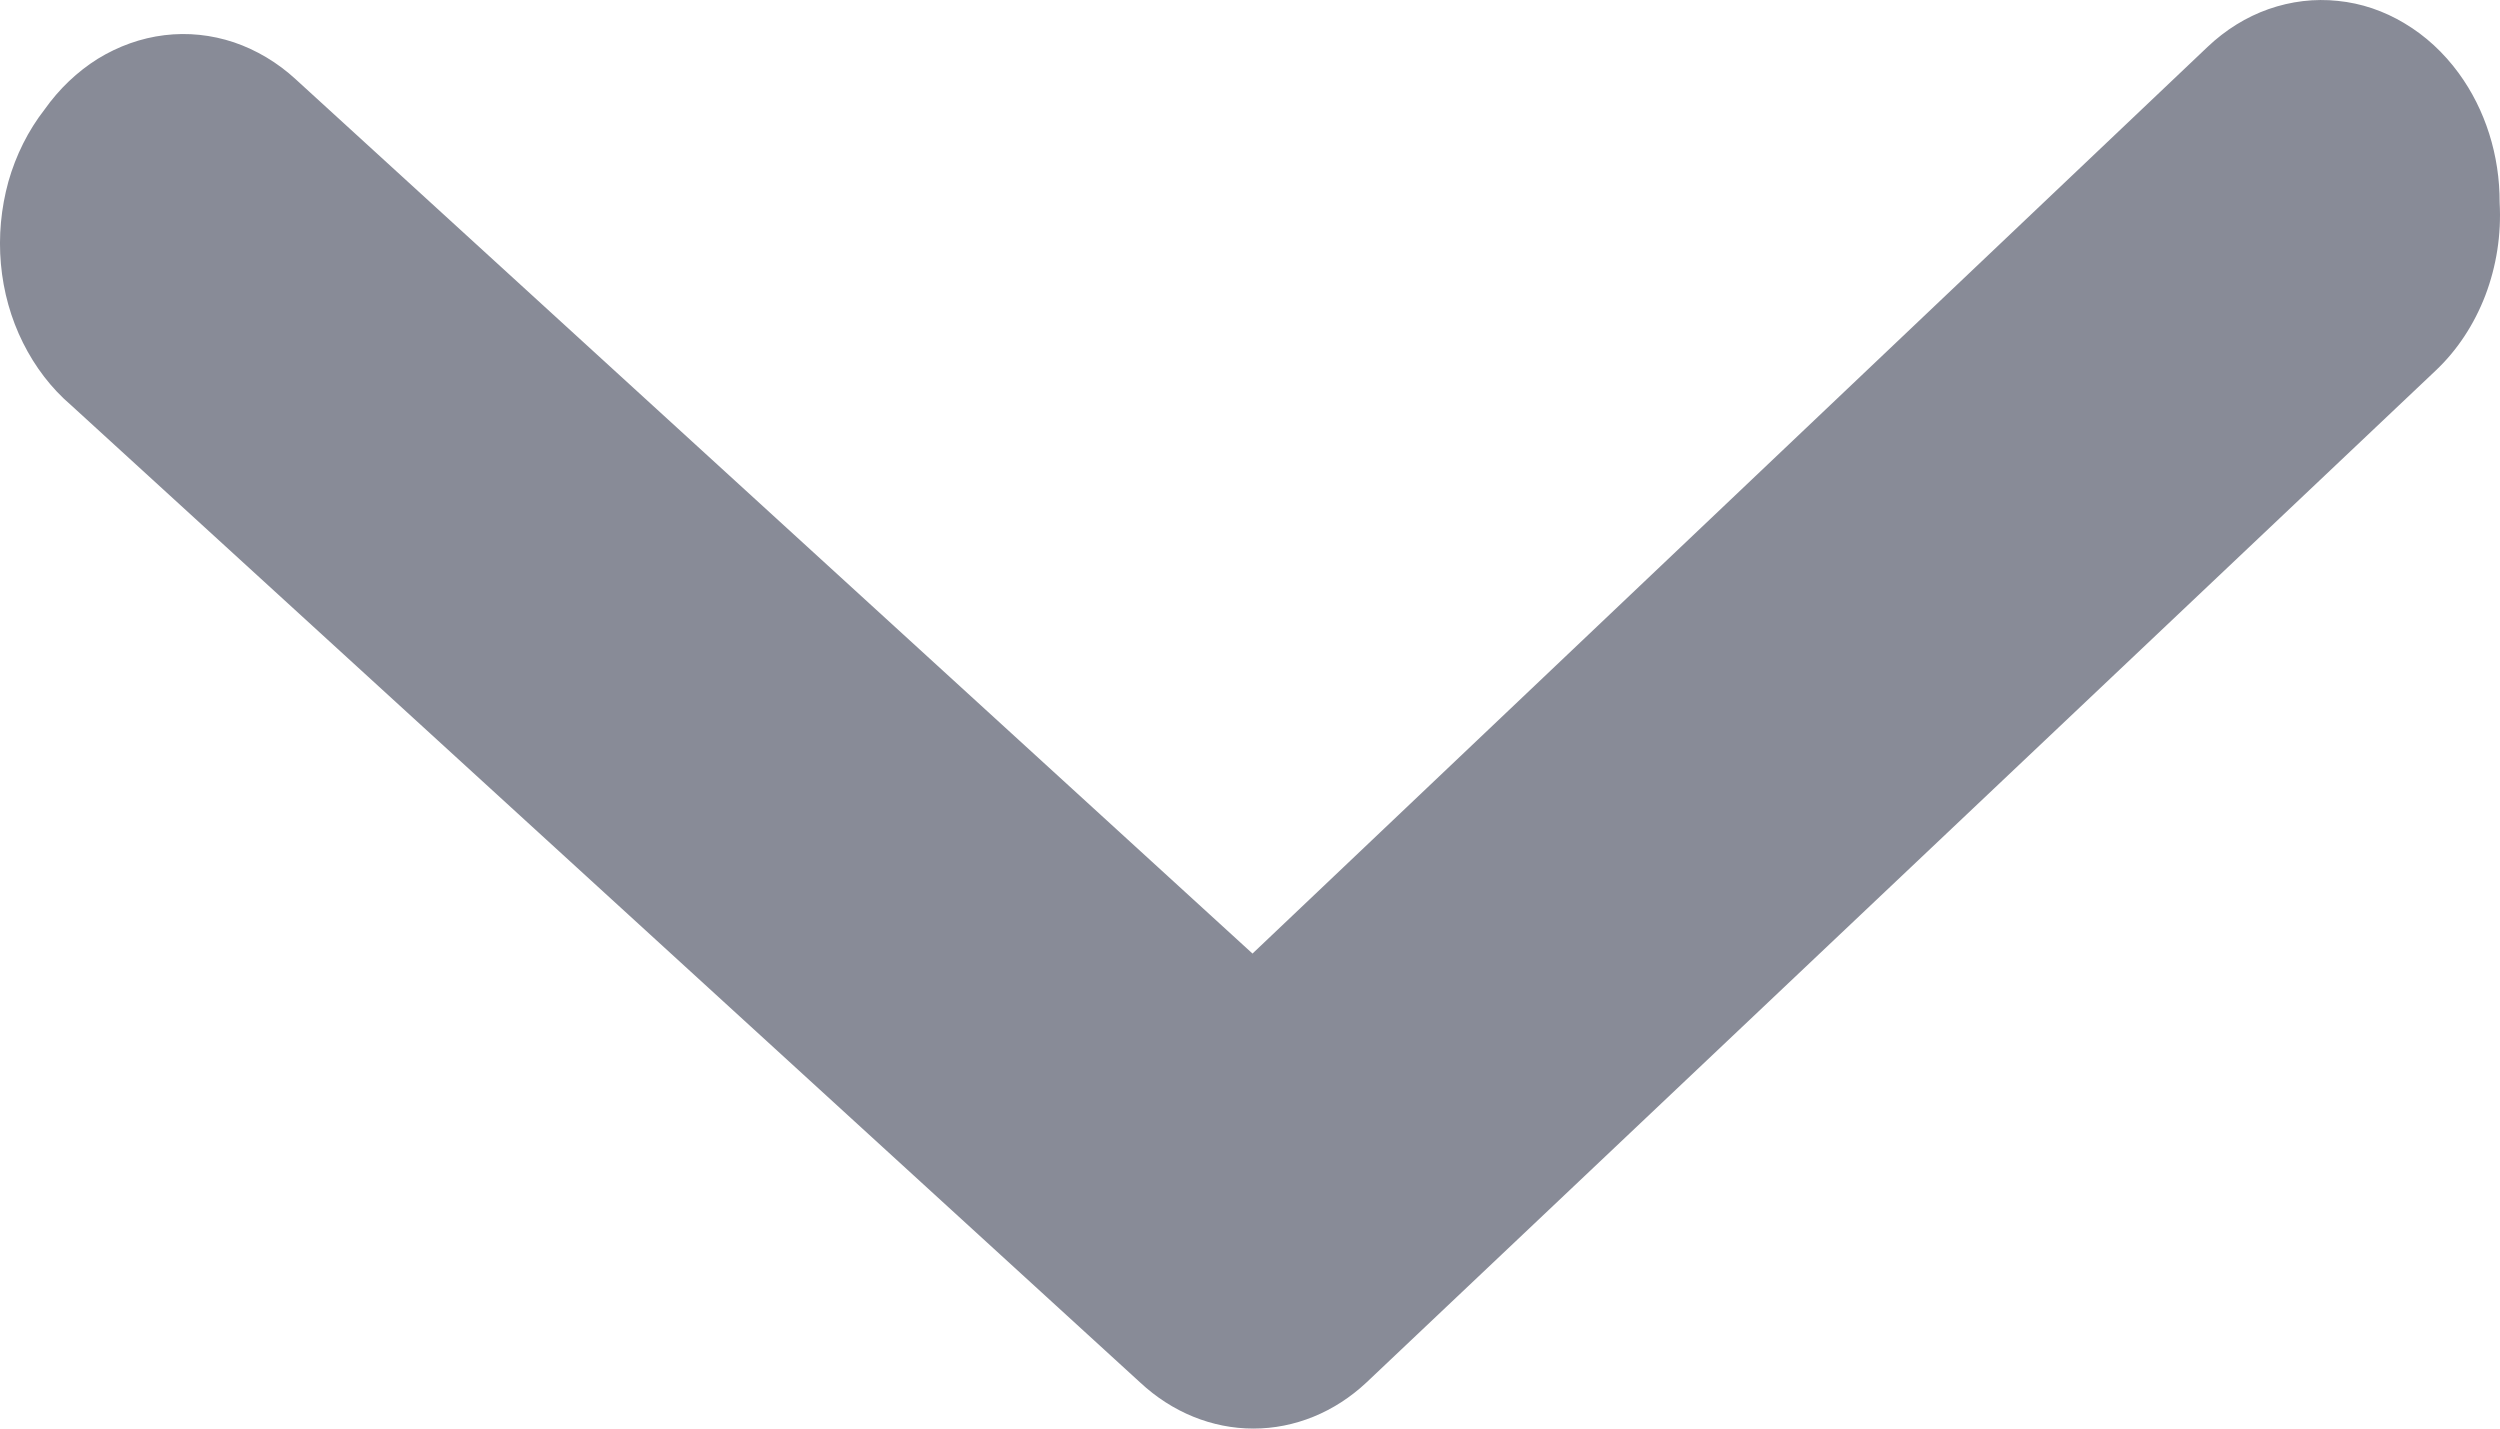
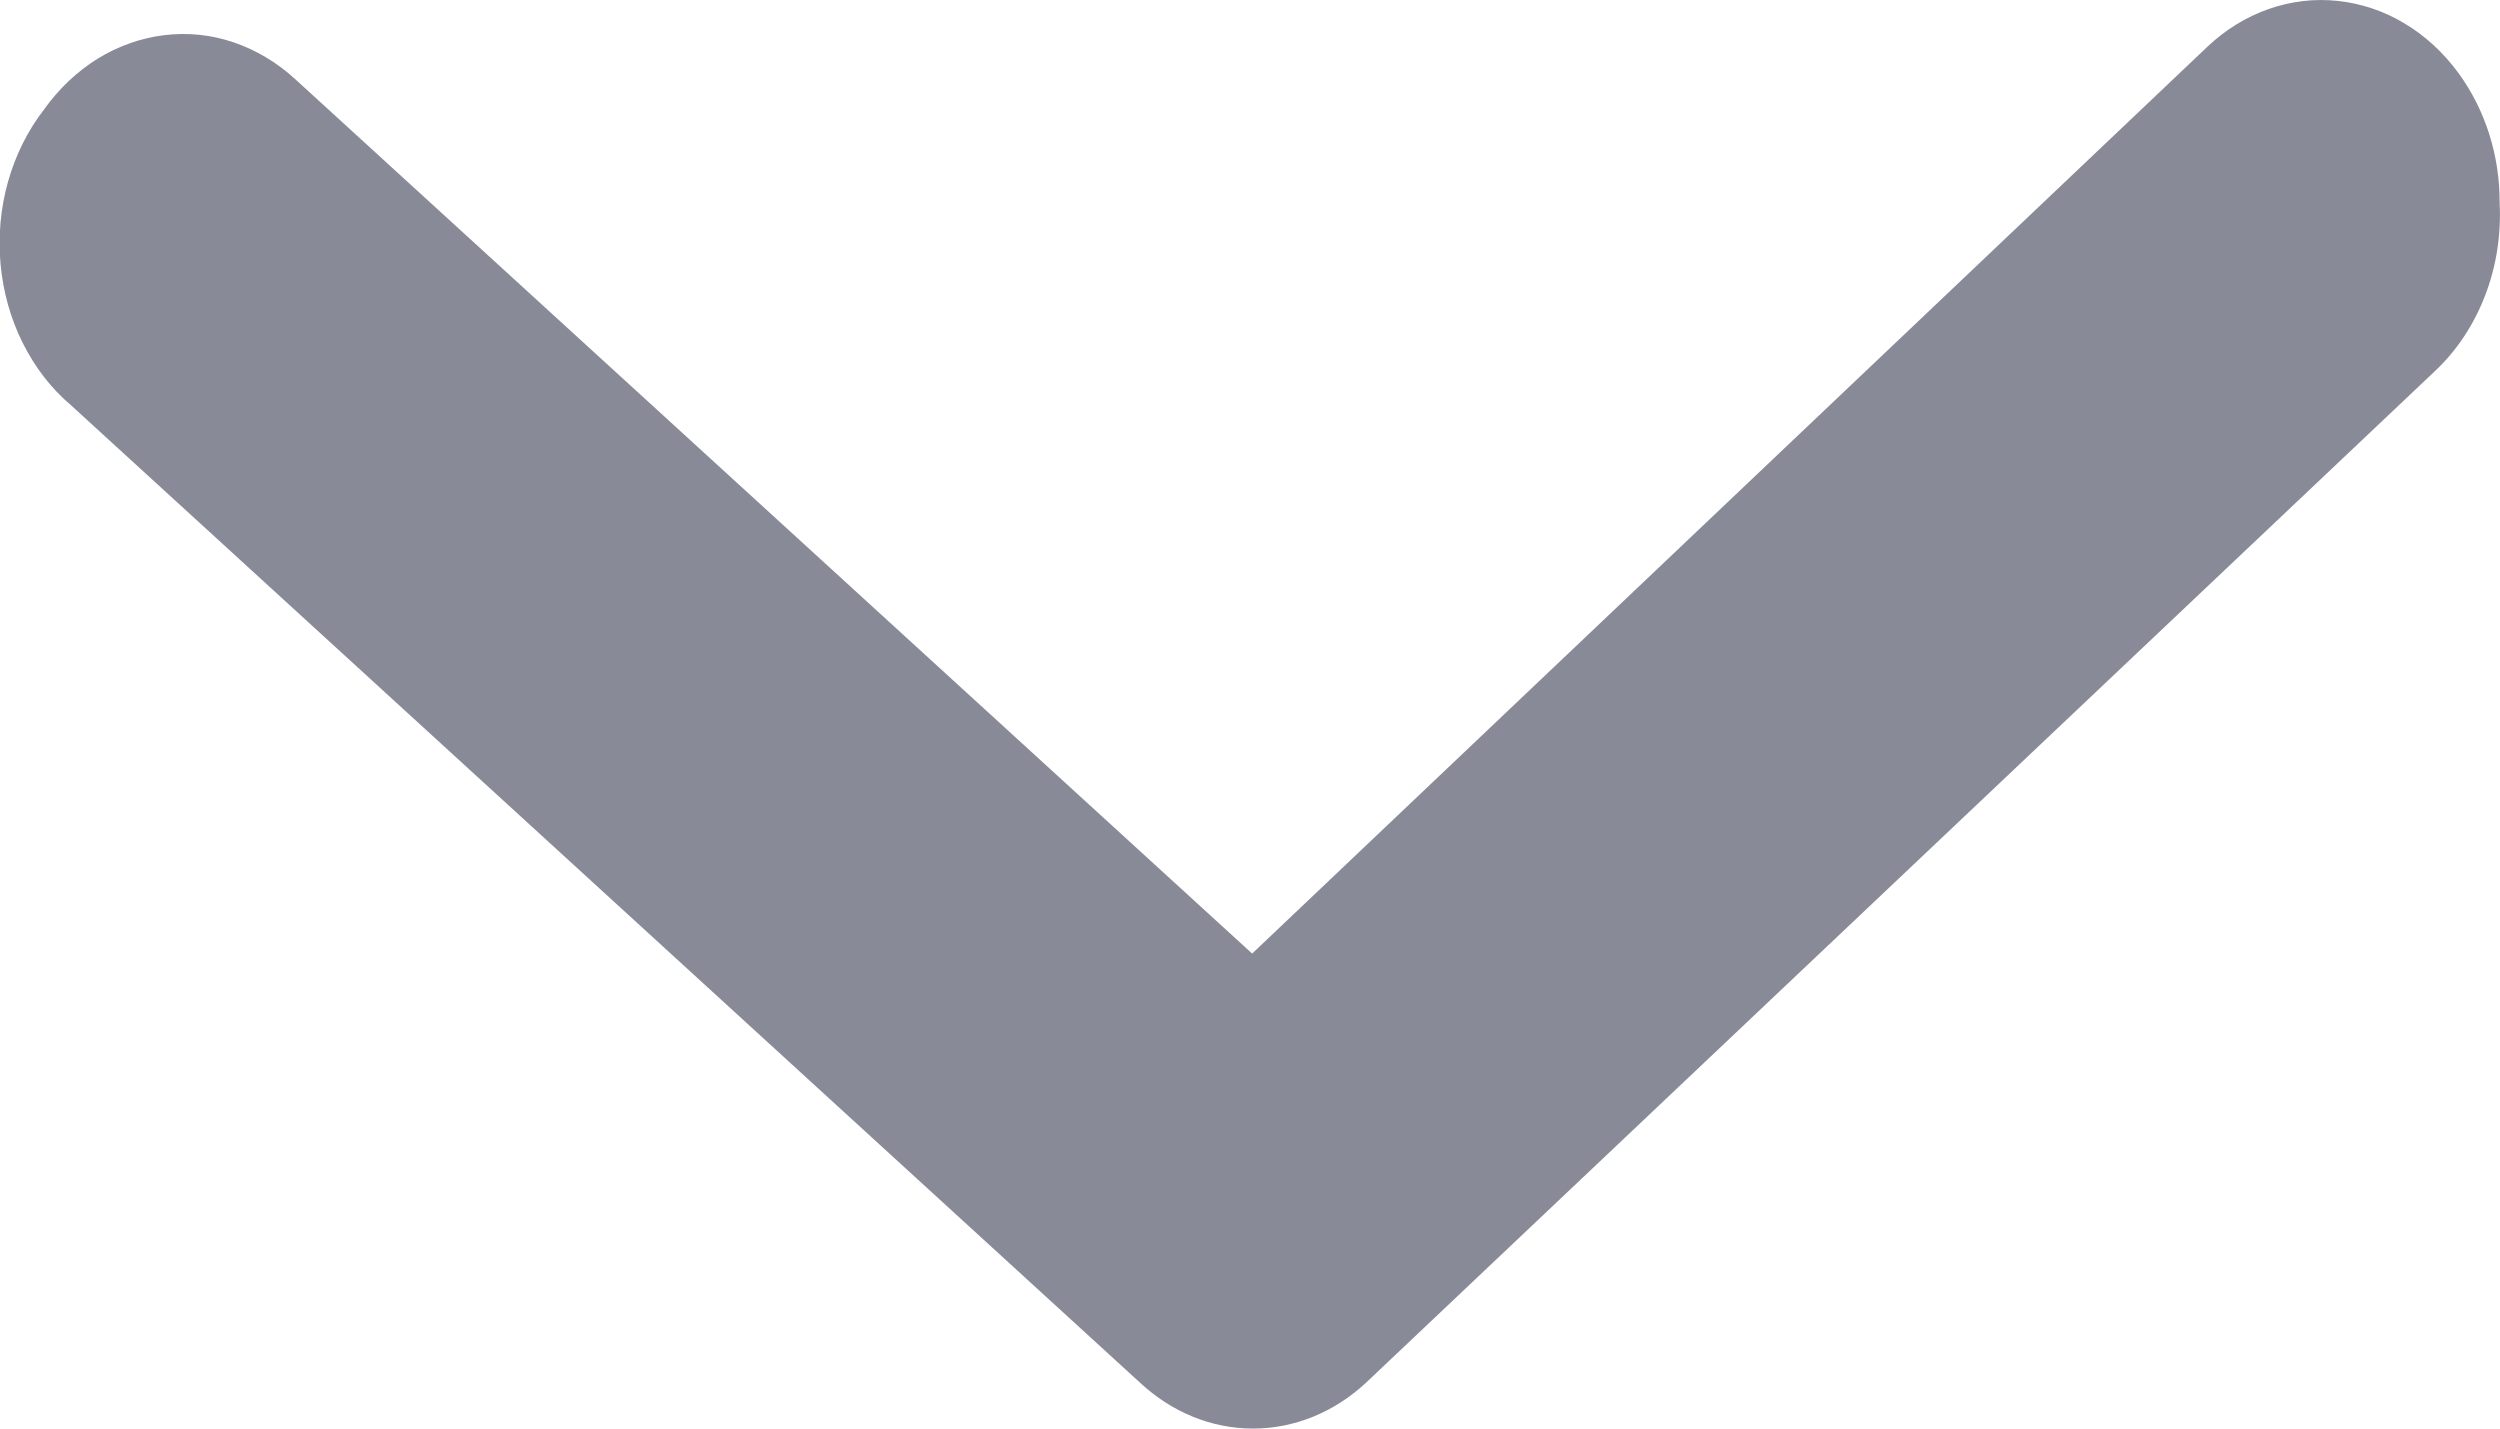
- <svg xmlns="http://www.w3.org/2000/svg" width="14" height="8" viewBox="0 0 14 8" fill="none">
-   <path d="M13.998 1.135C13.999 0.87 13.918 0.614 13.769 0.41C13.685 0.295 13.582 0.2 13.466 0.131C13.35 0.061 13.223 0.018 13.092 0.005C12.961 -0.009 12.83 0.007 12.704 0.051C12.579 0.095 12.463 0.167 12.362 0.263L7.014 5.34L1.656 0.444C1.554 0.35 1.436 0.28 1.31 0.237C1.184 0.195 1.052 0.181 0.921 0.197C0.79 0.213 0.664 0.258 0.548 0.329C0.433 0.401 0.331 0.498 0.249 0.614C0.158 0.731 0.089 0.869 0.047 1.017C0.006 1.166 -0.009 1.323 0.005 1.478C0.019 1.634 0.061 1.784 0.129 1.92C0.197 2.056 0.288 2.175 0.398 2.269L6.385 7.742C6.564 7.909 6.788 8 7.019 8C7.25 8 7.474 7.909 7.652 7.742L13.639 2.076C13.76 1.962 13.855 1.818 13.918 1.654C13.98 1.491 14.008 1.313 13.998 1.135Z" fill="#888B97" />
+ <svg xmlns="http://www.w3.org/2000/svg" fill="none" height="8" viewBox="0 0 14 8" width="14">
+   <path d="m13.998 1.135c.001-.265-.081-.521-.23-.725-.084-.115-.187-.21-.303-.279-.116-.07-.243-.112-.374-.126-.131-.014-.263.002-.388.046-.125.044-.242.116-.343.212l-5.348 5.077-5.358-4.896c-.102-.094-.22-.164-.346-.207s-.258-.056-.389-.04c-.131.016-.257.061-.373.132-.115.072-.217.168-.3.285-.091.117-.159.255-.201.403-.042.149-.056.306-.042.461.014.155.056.306.124.442.068.136.159.255.269.348l5.987 5.474c.179.167.402.258.634.258.231 0 .455-.091.634-.258l5.987-5.666c.121-.114.216-.258.279-.422s.09-.341.081-.519z" fill="#888b97" />
</svg>
